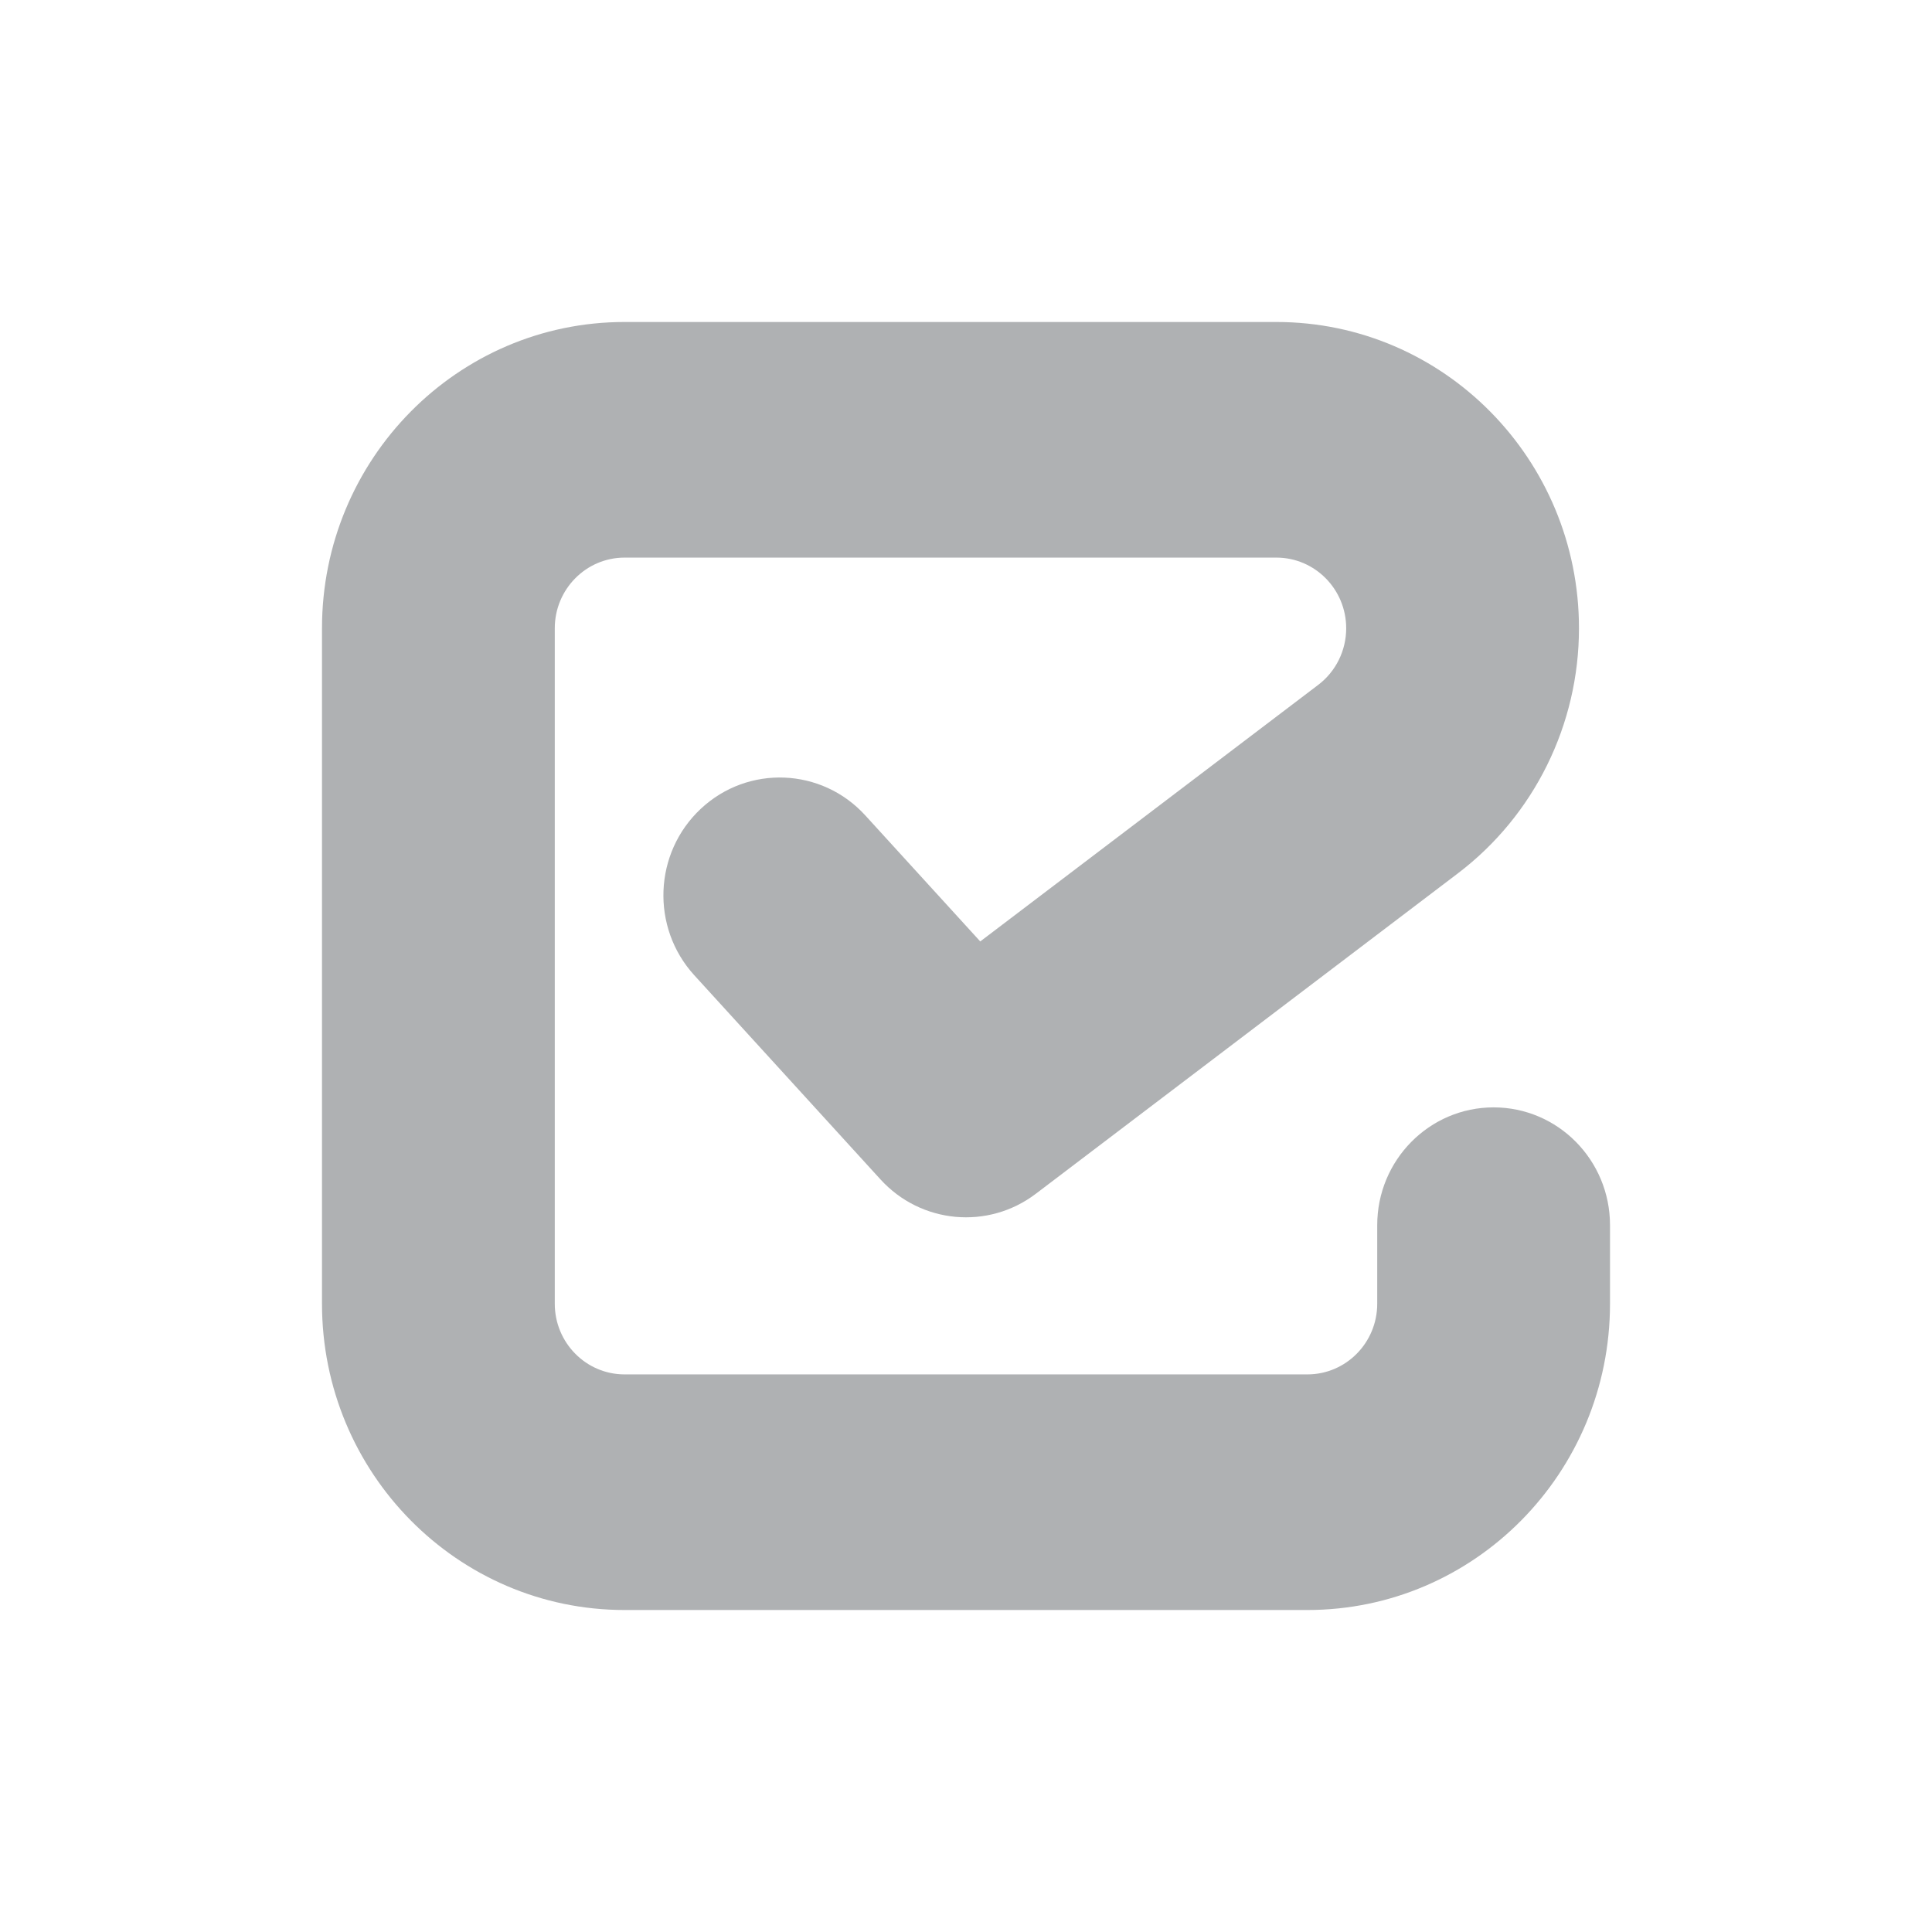
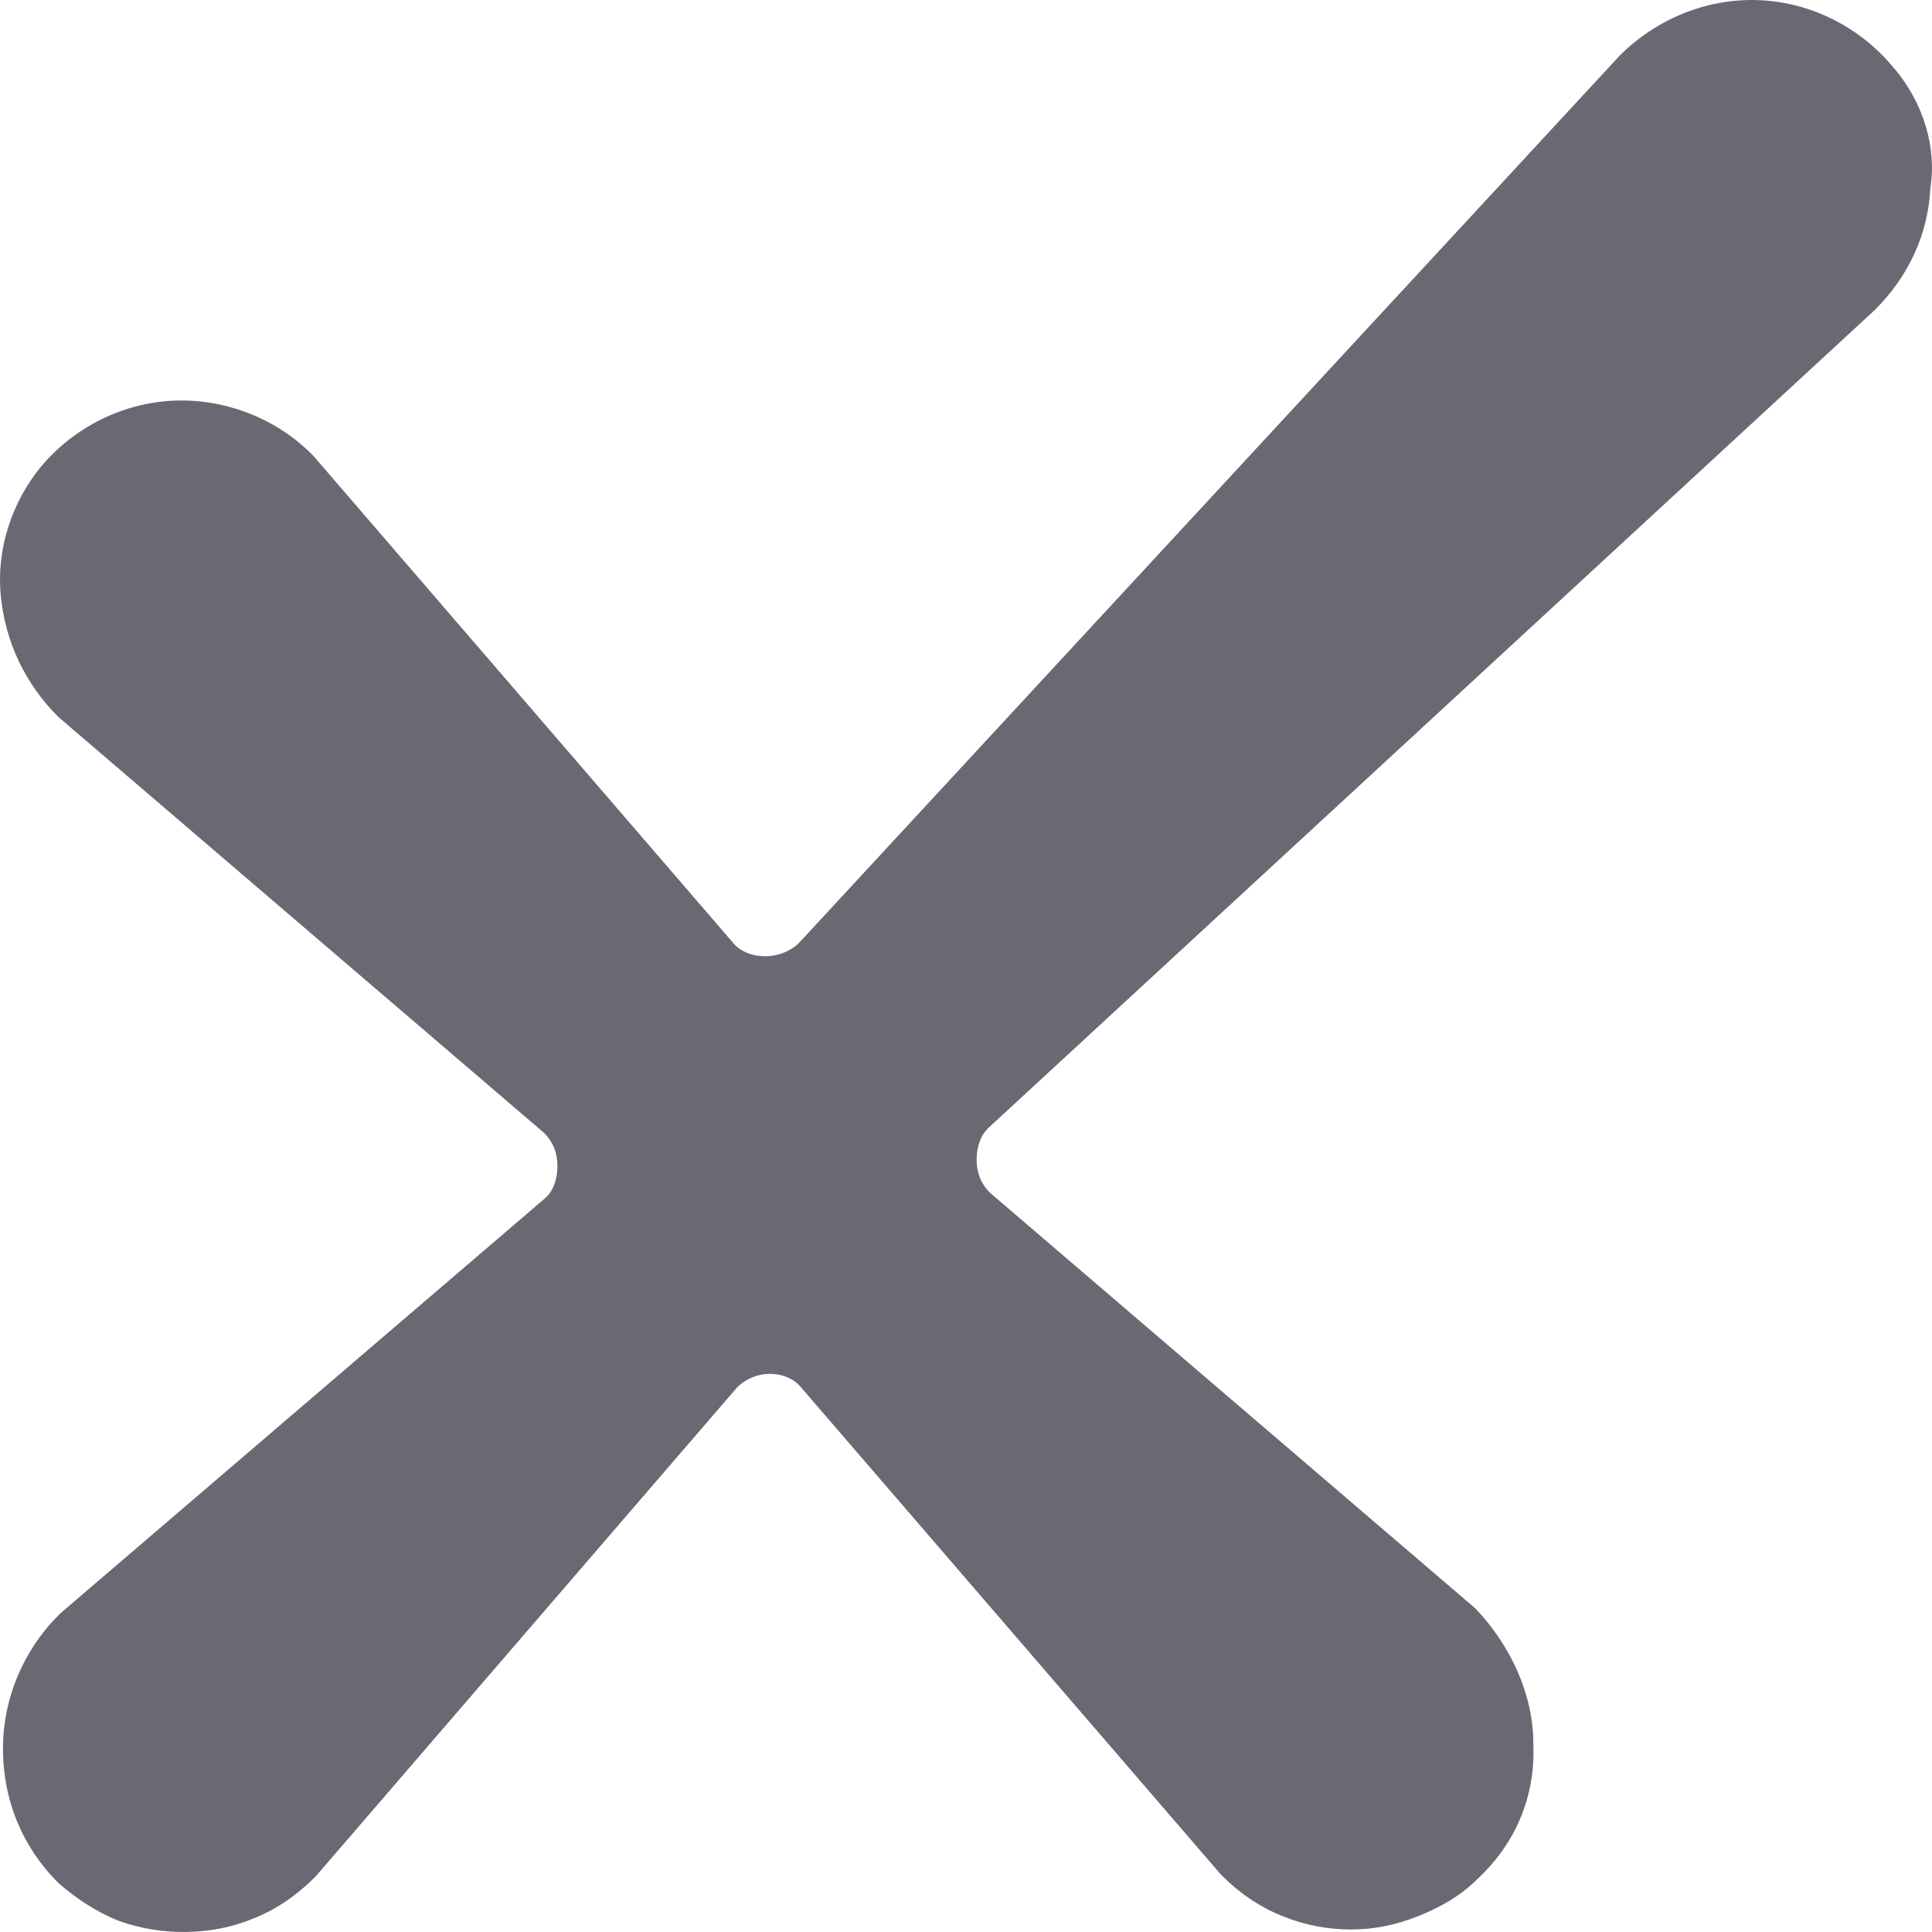
<svg xmlns="http://www.w3.org/2000/svg" width="80" height="80" viewBox="0 0 80 80" fill="none">
-   <path fill-rule="evenodd" clip-rule="evenodd" d="M13.333 26.016C13.333 19.012 18.943 13.333 25.863 13.333H52.851C59.772 13.333 65.382 19.012 65.382 26.016C65.382 30.008 63.525 33.767 60.369 36.163L42.892 49.431C40.914 50.932 38.135 50.675 36.459 48.837L28.748 40.382C26.943 38.402 27.065 35.316 29.02 33.489C30.976 31.661 34.025 31.785 35.83 33.764L40.59 38.983L54.586 28.358C55.314 27.805 55.743 26.938 55.743 26.016C55.743 24.4 54.448 23.089 52.851 23.089H25.863C24.267 23.089 22.972 24.4 22.972 26.016V53.984C22.972 55.6 24.267 56.911 25.863 56.911H54.136C55.733 56.911 57.028 55.6 57.028 53.984V50.732C57.028 48.038 59.186 45.854 61.847 45.854C64.509 45.854 66.667 48.038 66.667 50.732V53.984C66.667 60.988 61.057 66.667 54.136 66.667H25.863C18.943 66.667 13.333 60.988 13.333 53.984V26.016Z" fill="#AFB1B3" />
+   <mask id="mask0_4401_11217" style="mask-type:alpha" maskUnits="userSpaceOnUse" x="0" y="0" width="80" height="80">
+     <path d="M78.369 2.755C76.992 1.106 74.971 0.099 72.859 0.007C70.747 -0.085 68.635 0.74 67.073 2.297L33.093 39.035C32.358 39.768 31.073 39.768 30.43 39.127L12.98 18.88L12.888 18.788C11.419 17.322 9.307 16.498 7.194 16.59C5.082 16.681 3.062 17.689 1.684 19.338C0.49 20.804 -0.153 22.728 0.031 24.652C0.215 26.576 1.041 28.316 2.419 29.691L22.532 46.914C22.899 47.281 23.083 47.739 23.083 48.289C23.083 48.838 22.899 49.297 22.623 49.571L2.511 66.795L2.419 66.887C0.949 68.353 0.123 70.368 0.123 72.384C0.123 74.583 0.949 76.507 2.419 77.972C3.154 78.614 3.98 79.163 4.898 79.53C6.643 80.171 8.756 80.171 10.501 79.438C11.419 79.072 12.246 78.522 13.072 77.698L30.521 57.45C31.256 56.717 32.45 56.717 33.093 57.359L50.542 77.606L50.634 77.698C51.369 78.43 52.195 78.98 53.114 79.347C54.032 79.713 54.951 79.896 55.961 79.896C56.879 79.896 57.798 79.713 58.716 79.347C59.634 78.98 60.461 78.522 61.196 77.789C62.757 76.323 63.583 74.399 63.492 72.201C63.492 70.185 62.573 68.169 61.104 66.612L40.991 49.388C40.624 49.022 40.44 48.564 40.44 48.014C40.44 47.464 40.624 47.006 40.899 46.731L77.635 12.833C79.012 11.459 79.839 9.718 79.931 7.794C80.206 6.145 79.655 4.221 78.369 2.755Z" fill="#231F20" />
+   </mask>
+   <g mask="url(#mask0_4401_11217)">
+     <path d="M4.335 47.69H96.99L91.066 -22.927L5.328 -6.802L-8.728 15.632L4.335 47.69Z" fill="#6B6874" />
+     <path d="M1.677 86.712L65.054 80.946L59.813 47.491L5.23 47.491L-8.743 74.24L1.677 86.712Z" fill="#6B6874" />
+   </g>
</svg>
